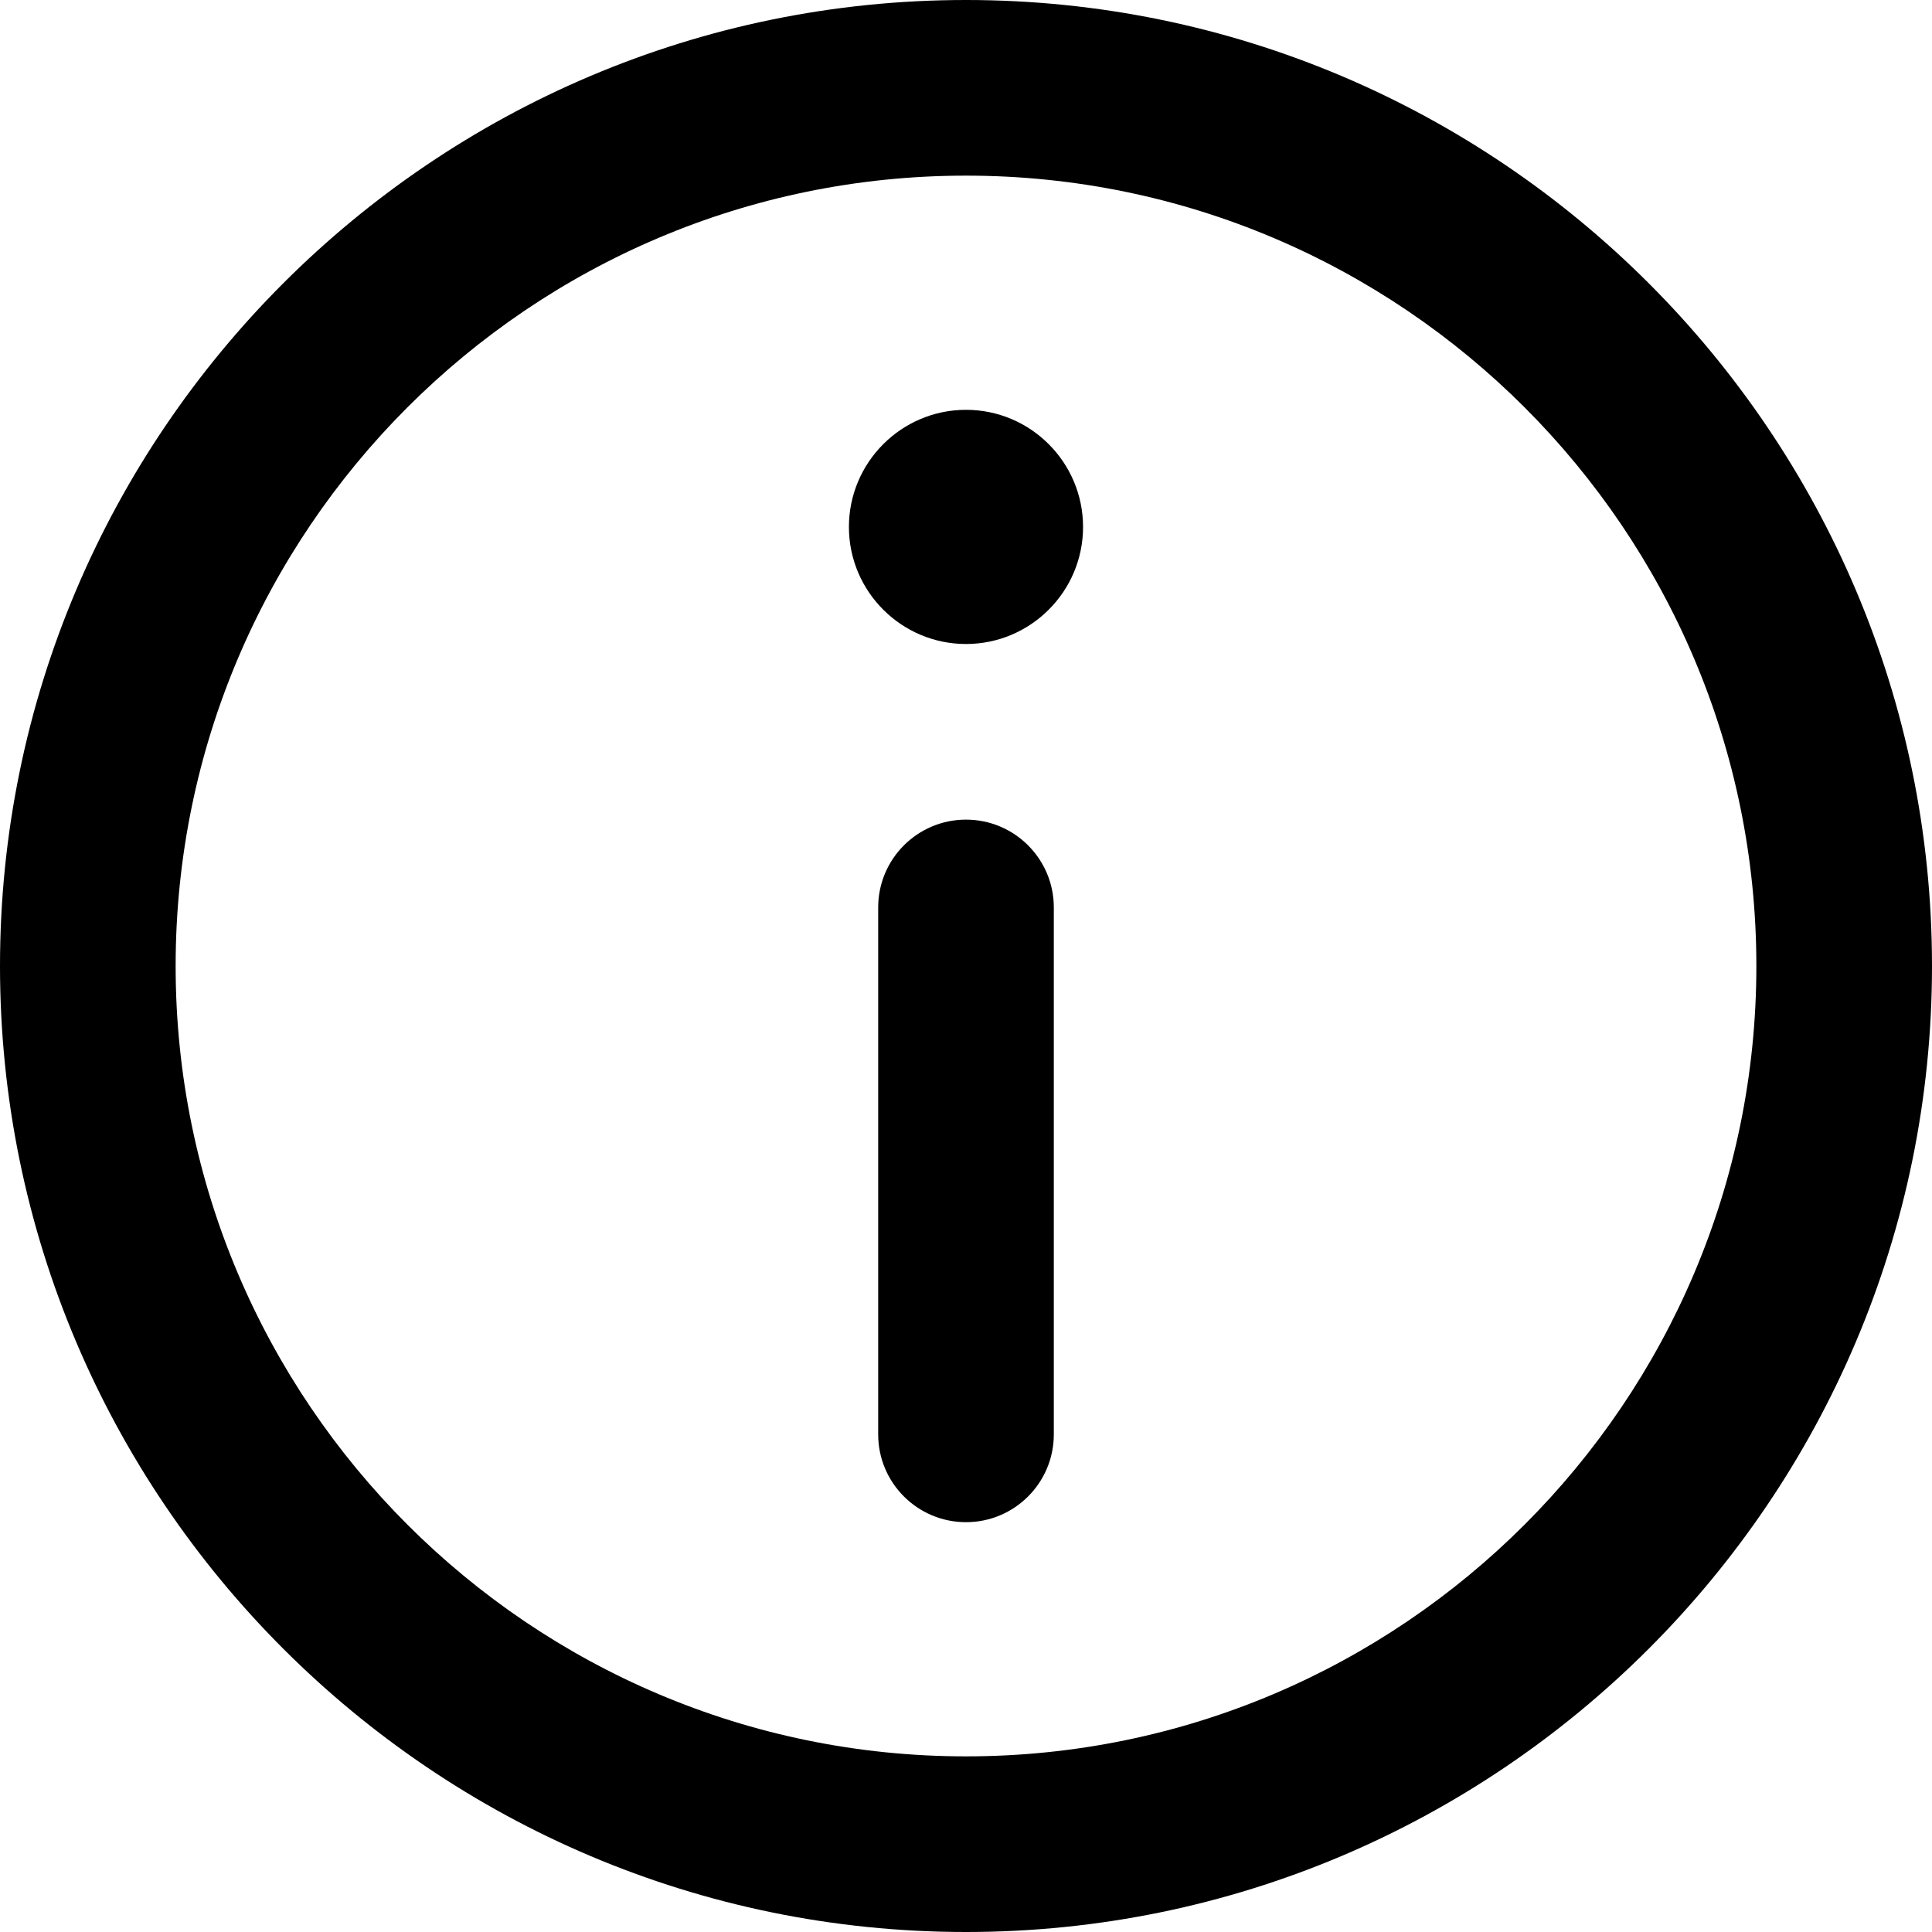
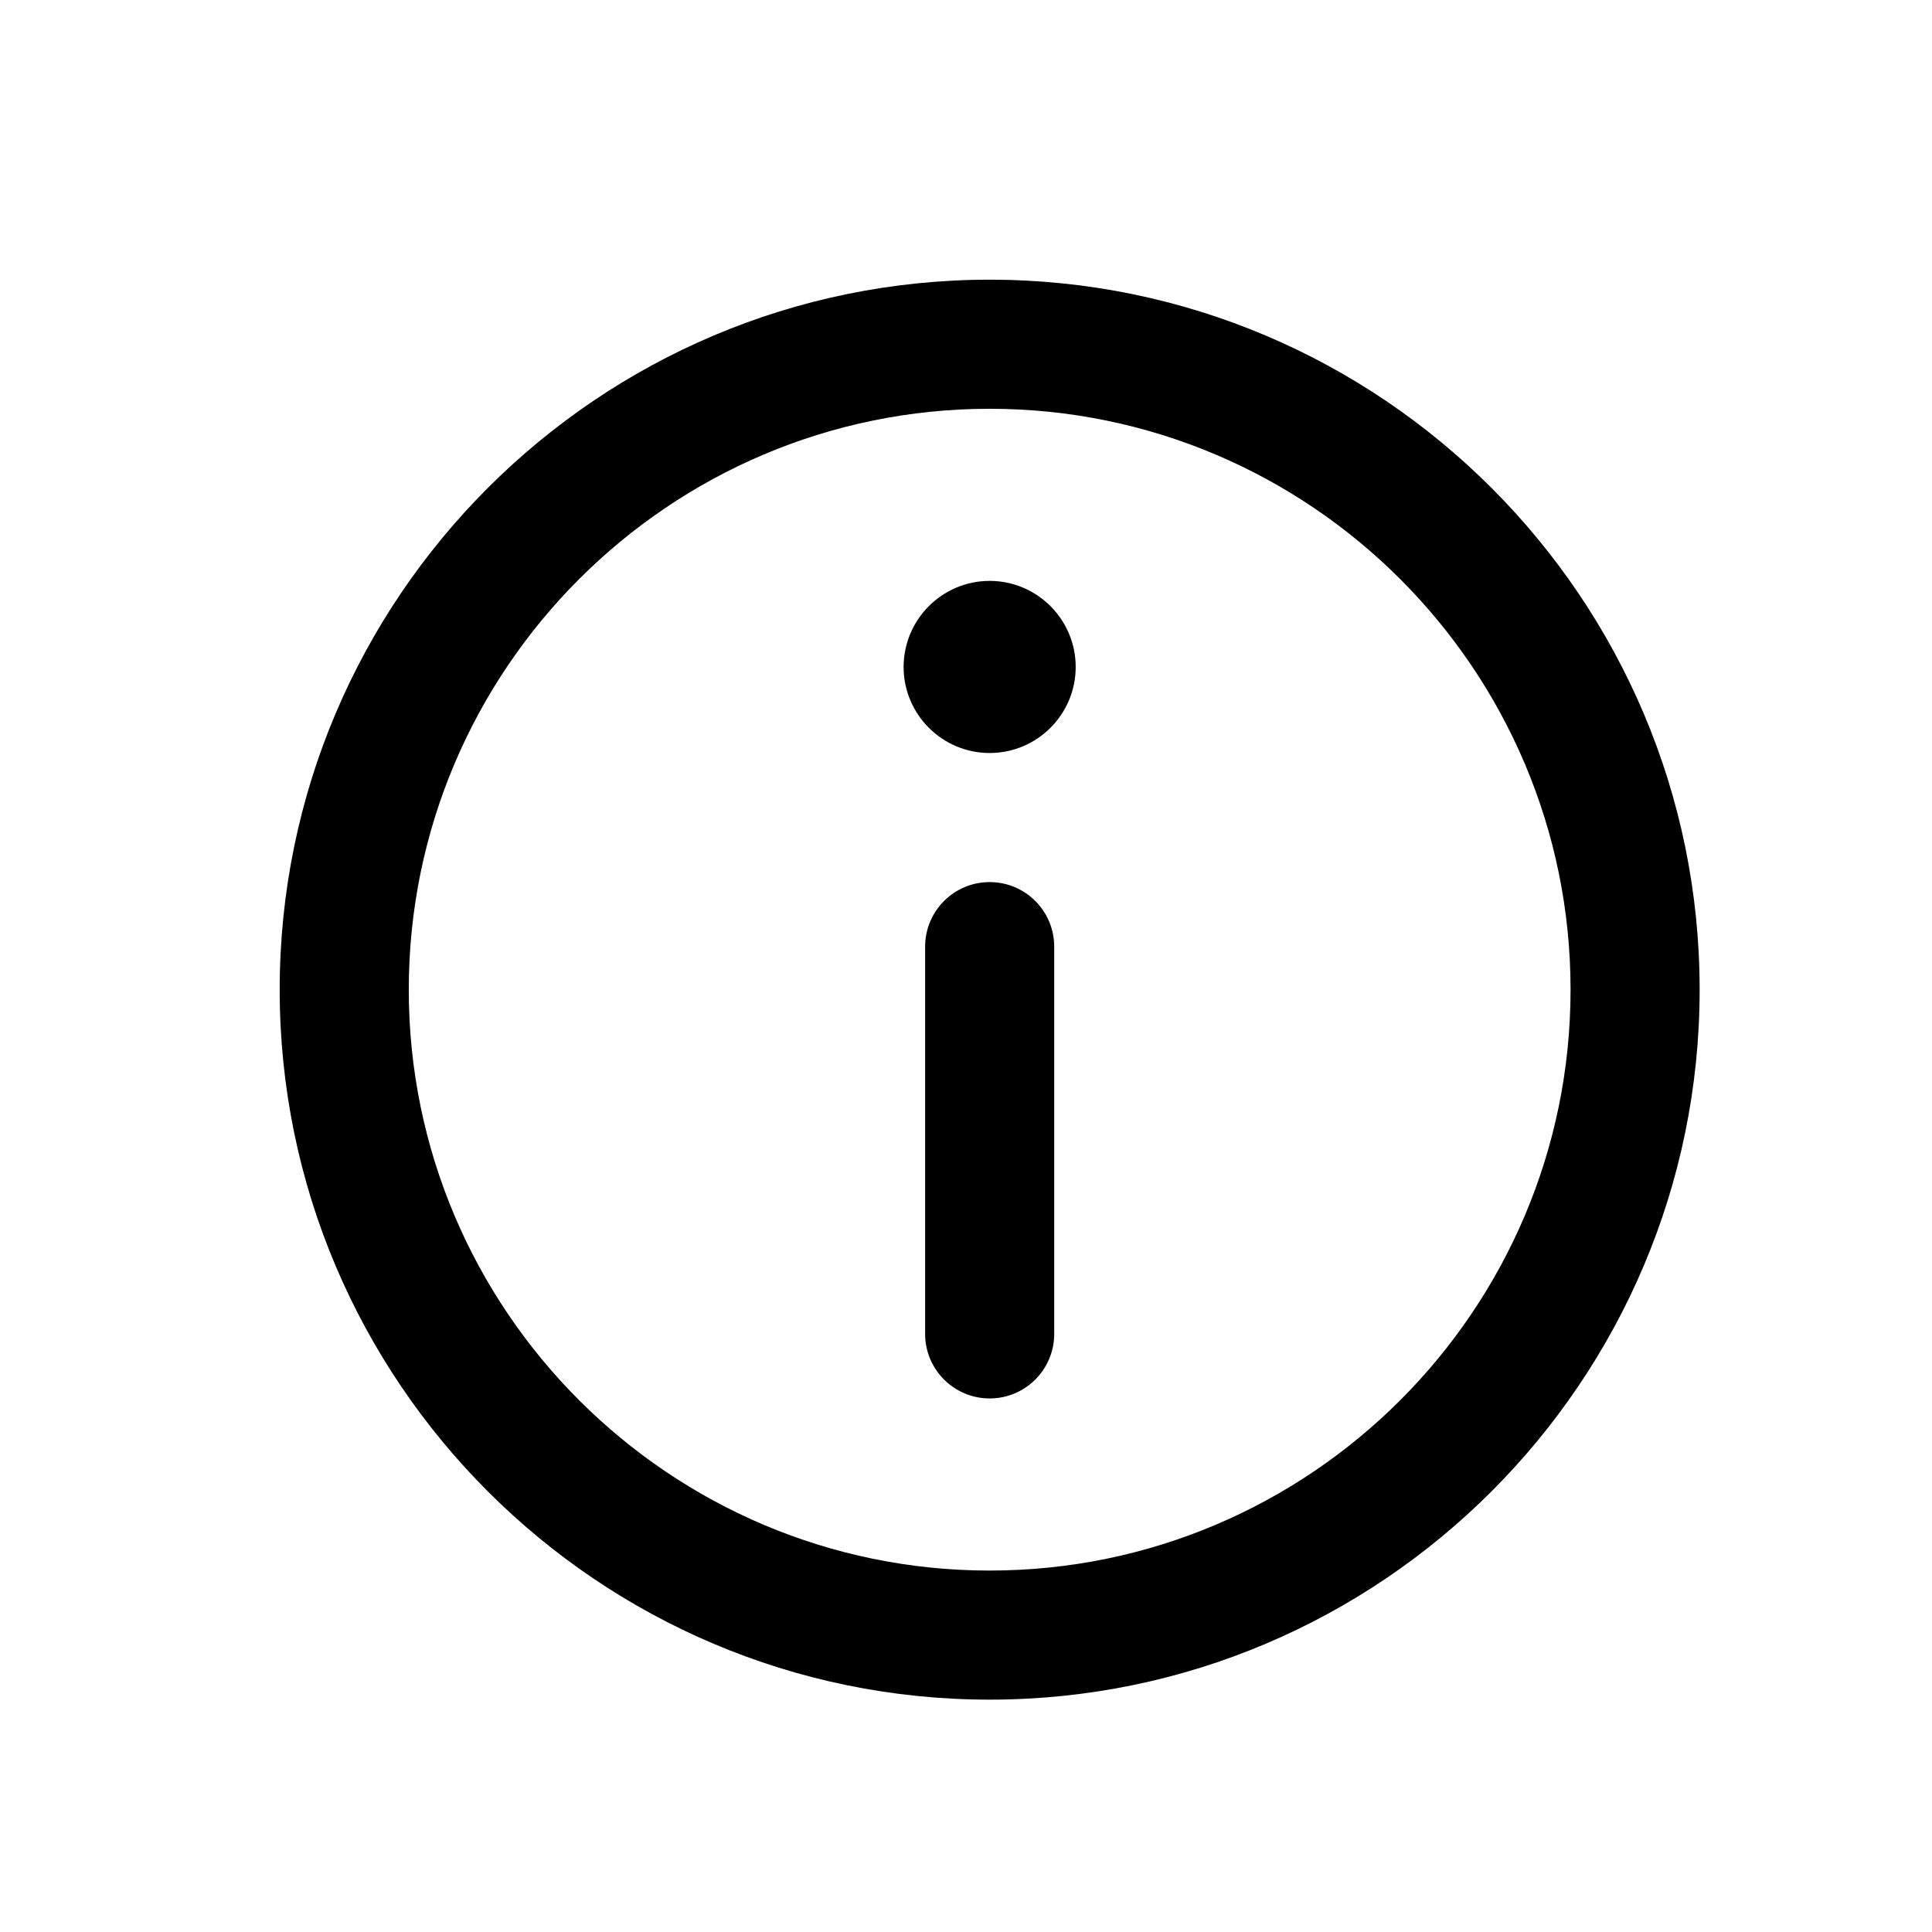
- <svg xmlns="http://www.w3.org/2000/svg" version="1.1" x="0px" y="0px" viewBox="0 0 330 330" style="enable-background:new 0 0 330 330;" xml:space="preserve">
+ <svg xmlns="http://www.w3.org/2000/svg" version="1.1" x="0px" y="0px" viewBox="-65 -65 449 449" style="enable-background:new 0 0 330 330;" xml:space="preserve">
  <g>
    <path d="M165,0C74.019,0,0,74.02,0,165.001C0,255.982,74.019,330,165,330s165-74.018,165-164.999C330,74.02,255.981,0,165,0z    M165,300c-74.44,0-135-60.56-135-134.999C30,90.562,90.56,30,165,30s135,60.562,135,135.001C300,239.44,239.439,300,165,300z" />
    <path d="M164.998,70c-11.026,0-19.996,8.976-19.996,20.009c0,11.023,8.97,19.991,19.996,19.991   c11.026,0,19.996-8.968,19.996-19.991C184.994,78.976,176.024,70,164.998,70z" />
    <path d="M165,140c-8.284,0-15,6.716-15,15v90c0,8.284,6.716,15,15,15c8.284,0,15-6.716,15-15v-90C180,146.716,173.284,140,165,140z" />
  </g>
</svg>
